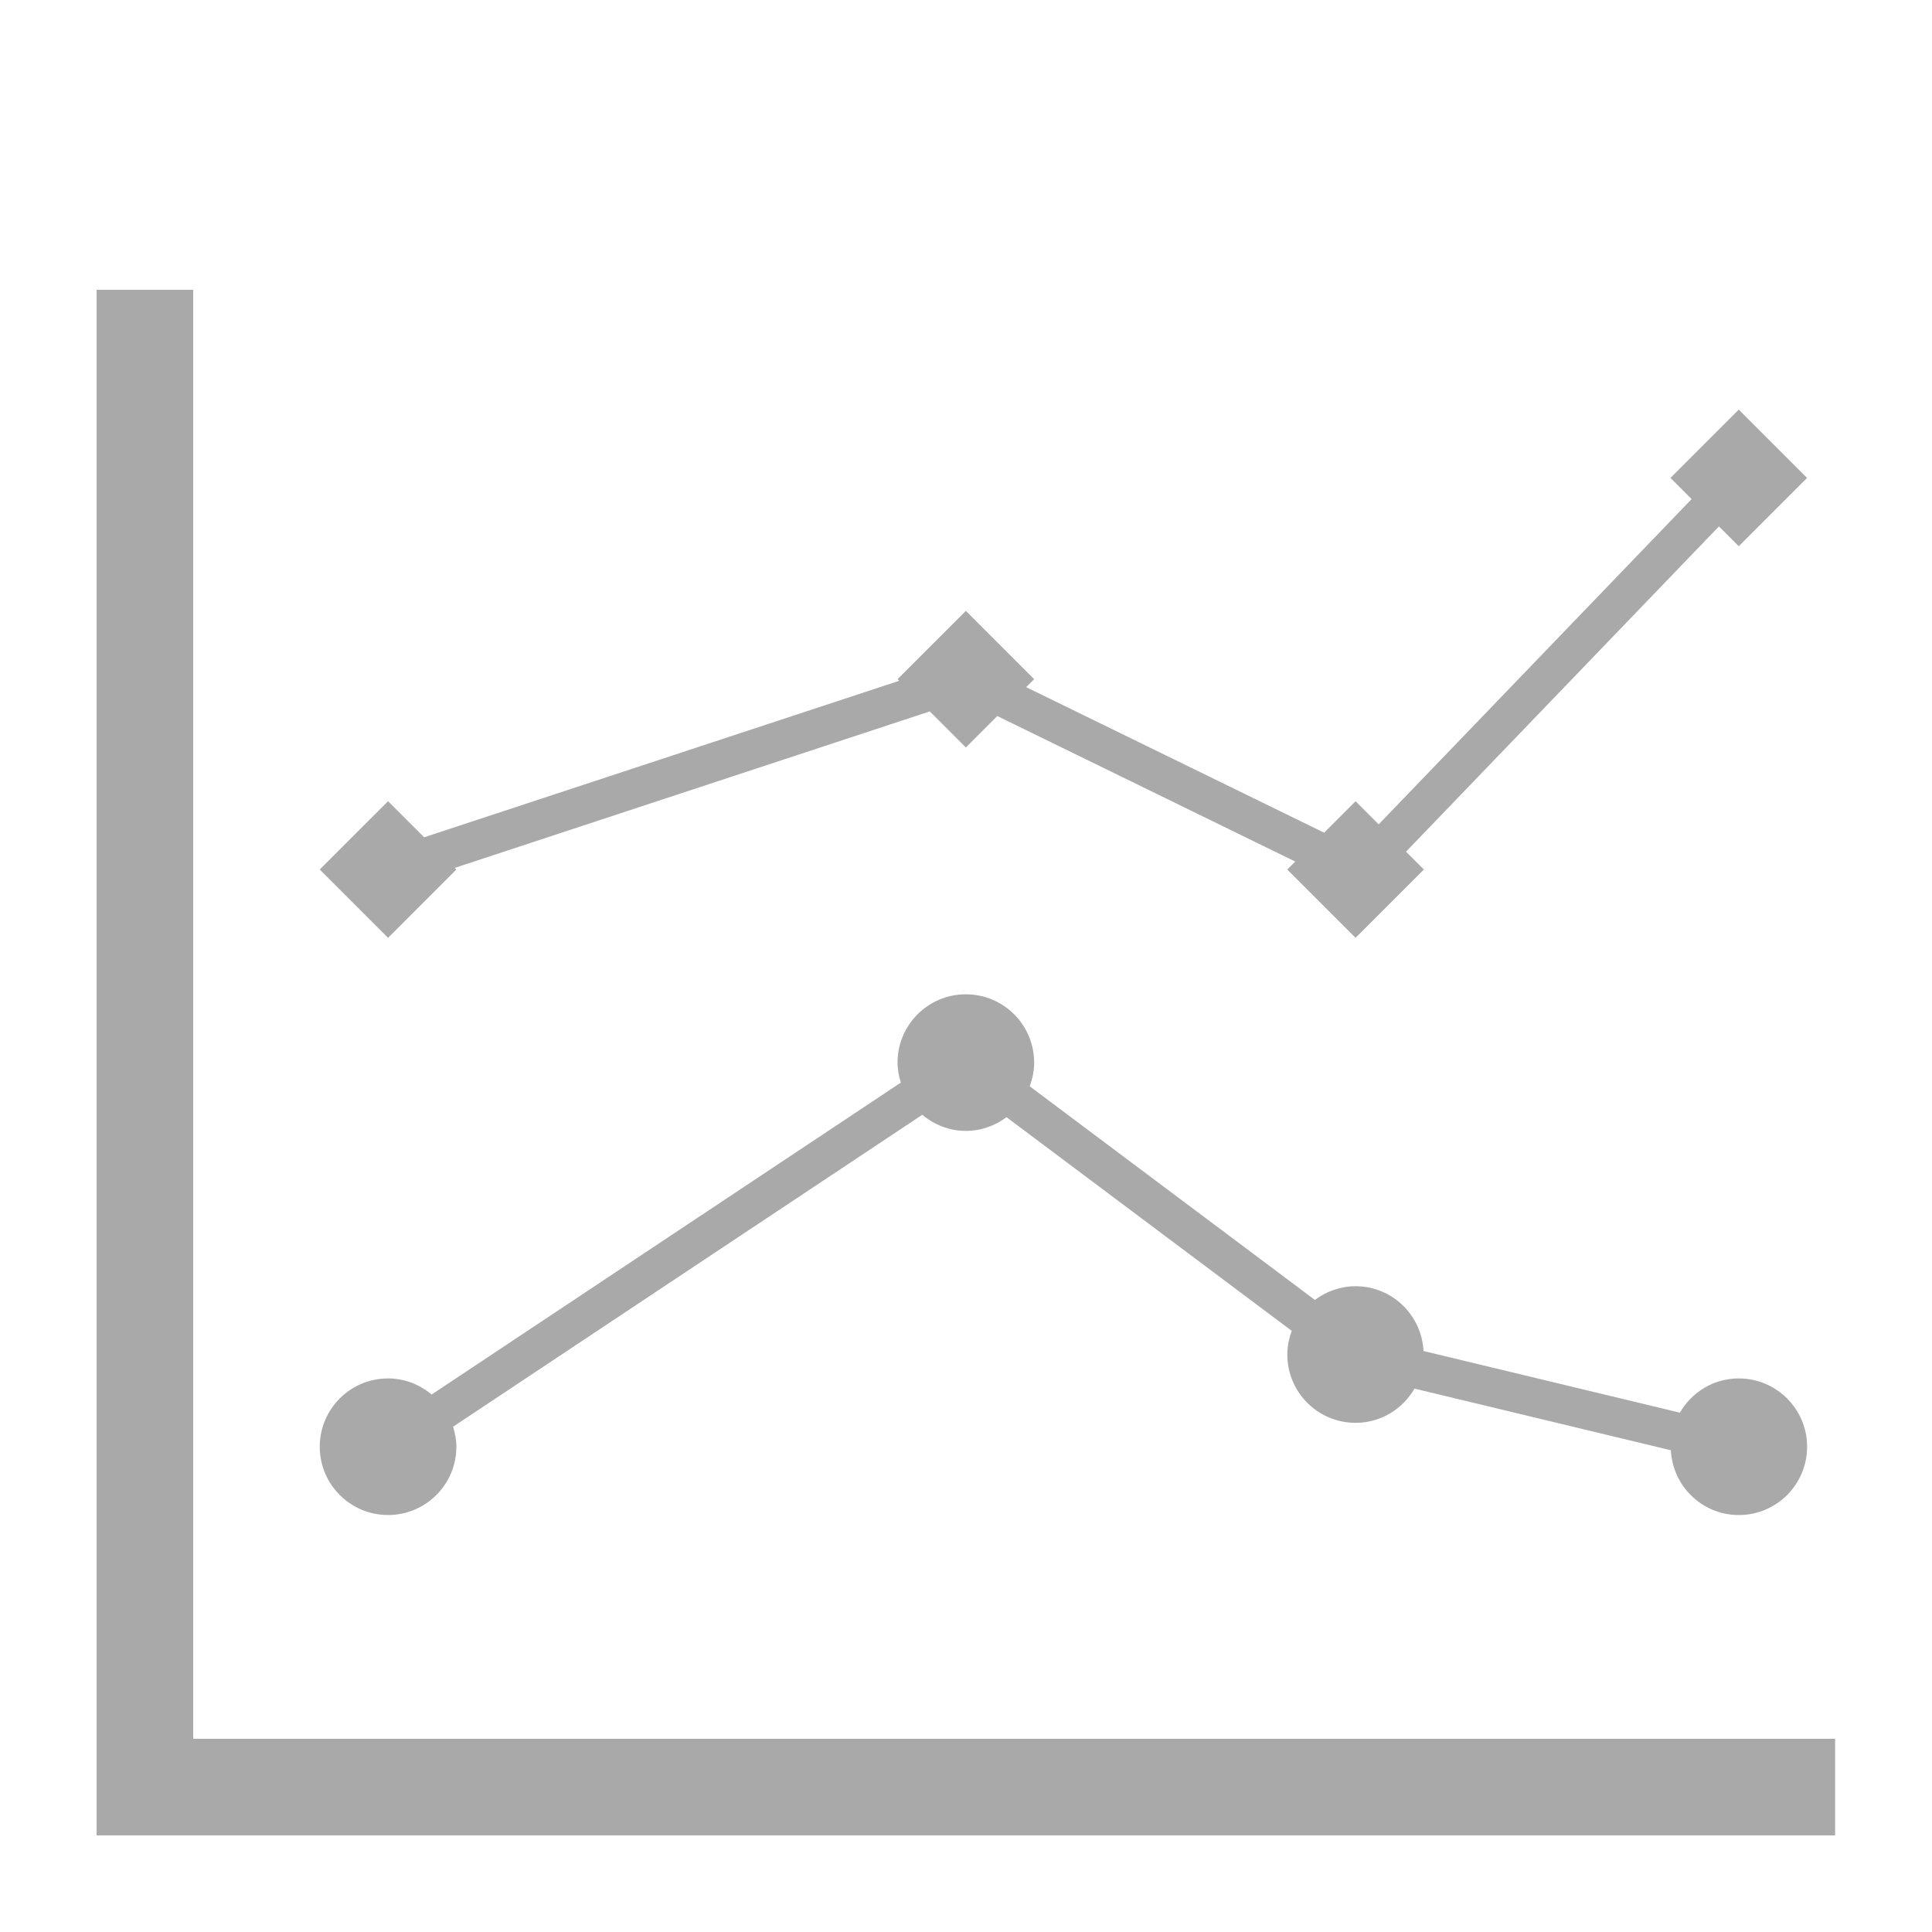
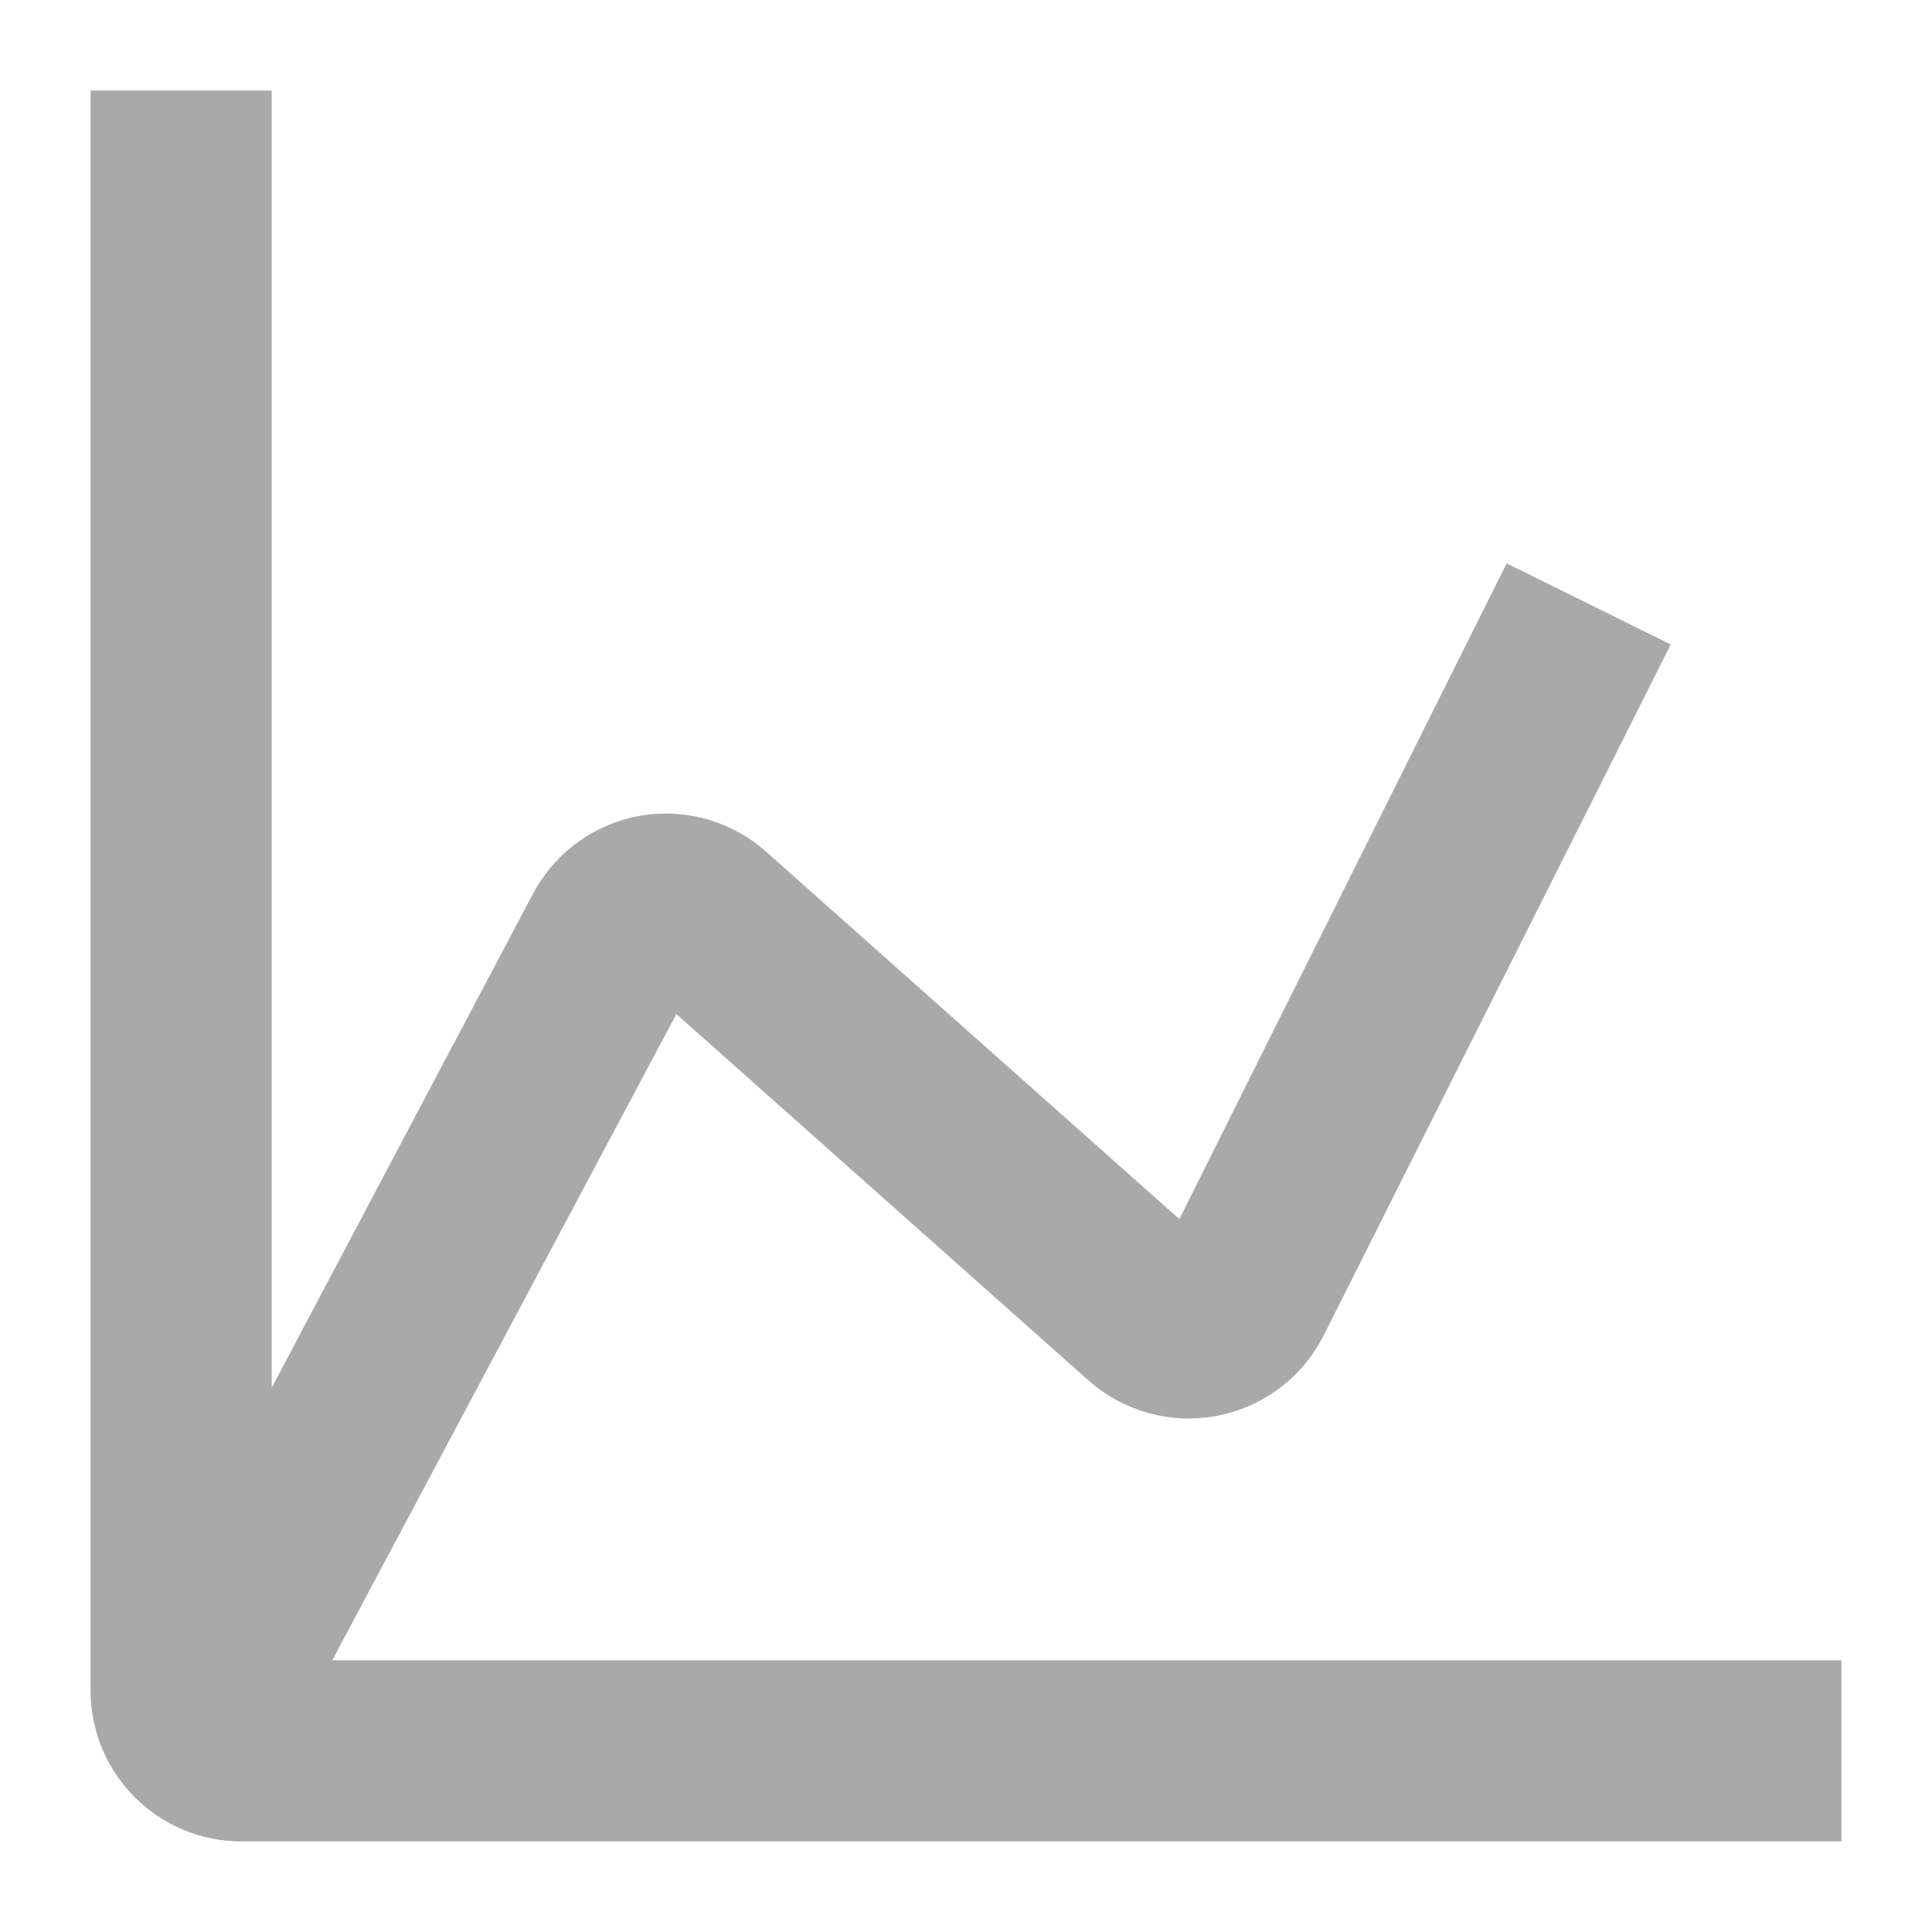
- <svg xmlns="http://www.w3.org/2000/svg" enable-background="new -5 -15 100 100" height="100px" version="1.1" viewBox="-5 -15 100 100" width="100px" xml:space="preserve">
-   <defs />
-   <polygon style="fill:#a9a9a9" points="5,75 5,0 0,0 0,80 0.016,80 5,80 89.984,80 89.984,75 " />
-   <polygon style="fill:#a9a9a9" points="84.998,13.273 88.533,9.738 84.998,6.202 81.462,9.738 82.557,10.833 66.361,27.668 65.164,26.471 63.536,28.099   48.115,20.567 48.527,20.154 44.993,16.619 41.457,20.154 41.541,20.238 16.953,28.338 15.086,26.471 11.55,30.006 15.086,33.542   18.621,30.006 18.537,29.922 43.125,21.822 44.993,23.689 46.62,22.062 62.042,29.594 61.629,30.007 65.164,33.542 68.699,30.007   67.775,29.083 83.972,12.247 " />
-   <path style="fill:#a9a9a9" d="M84.997,56.347c-1.307,0-2.436,0.718-3.048,1.772l-13.269-3.191c-0.097-1.865-1.626-3.353-3.517-3.353  c-0.792,0-1.516,0.27-2.104,0.709L48.297,41.226c0.142-0.383,0.23-0.793,0.23-1.226c0-1.952-1.582-3.535-3.536-3.535  c-1.952,0-3.535,1.583-3.535,3.535c0,0.362,0.07,0.705,0.172,1.035L17.342,57.181c-0.614-0.513-1.394-0.834-2.256-0.834  c-1.952,0-3.535,1.583-3.535,3.535c0,1.953,1.583,3.535,3.535,3.535c1.953,0,3.536-1.582,3.536-3.535  c0-0.362-0.07-0.705-0.172-1.035l24.287-16.146c0.613,0.513,1.394,0.834,2.256,0.834c0.792,0,1.515-0.27,2.105-0.709l14.763,11.059  c-0.142,0.384-0.23,0.793-0.23,1.226c0,1.953,1.582,3.535,3.535,3.535c1.308,0,2.437-0.718,3.048-1.772l13.269,3.191  c0.097,1.866,1.628,3.353,3.517,3.353c1.953,0,3.535-1.582,3.535-3.535S86.95,56.347,84.997,56.347z" />
+ <svg xmlns="http://www.w3.org/2000/svg" id="icon" viewBox="0 0 32 32">
+   <defs>
+     <style>.cls-1{fill:none;}</style>
+   </defs>
+   <path style="stroke:#a9a9a9;fill:#a9a9a9;" d="M4.67,28l6.39-12,7.3,6.49a2,2,0,0,0,1.7.47,2,2,0,0,0,1.42-1.07L27,10.9,25.18,10,19.69,21l-7.3-6.49A2,2,0,0,0,10.71,14a2,2,0,0,0-1.42,1L4,25V2H2V28a2,2,0,0,0,2,2H30V28Z" transform="translate(0 0)" />
+   <rect class="cls-1" data-name="&lt;Transparent Rectangle&gt;" height="32" id="_Transparent_Rectangle_" width="32" />
</svg>
